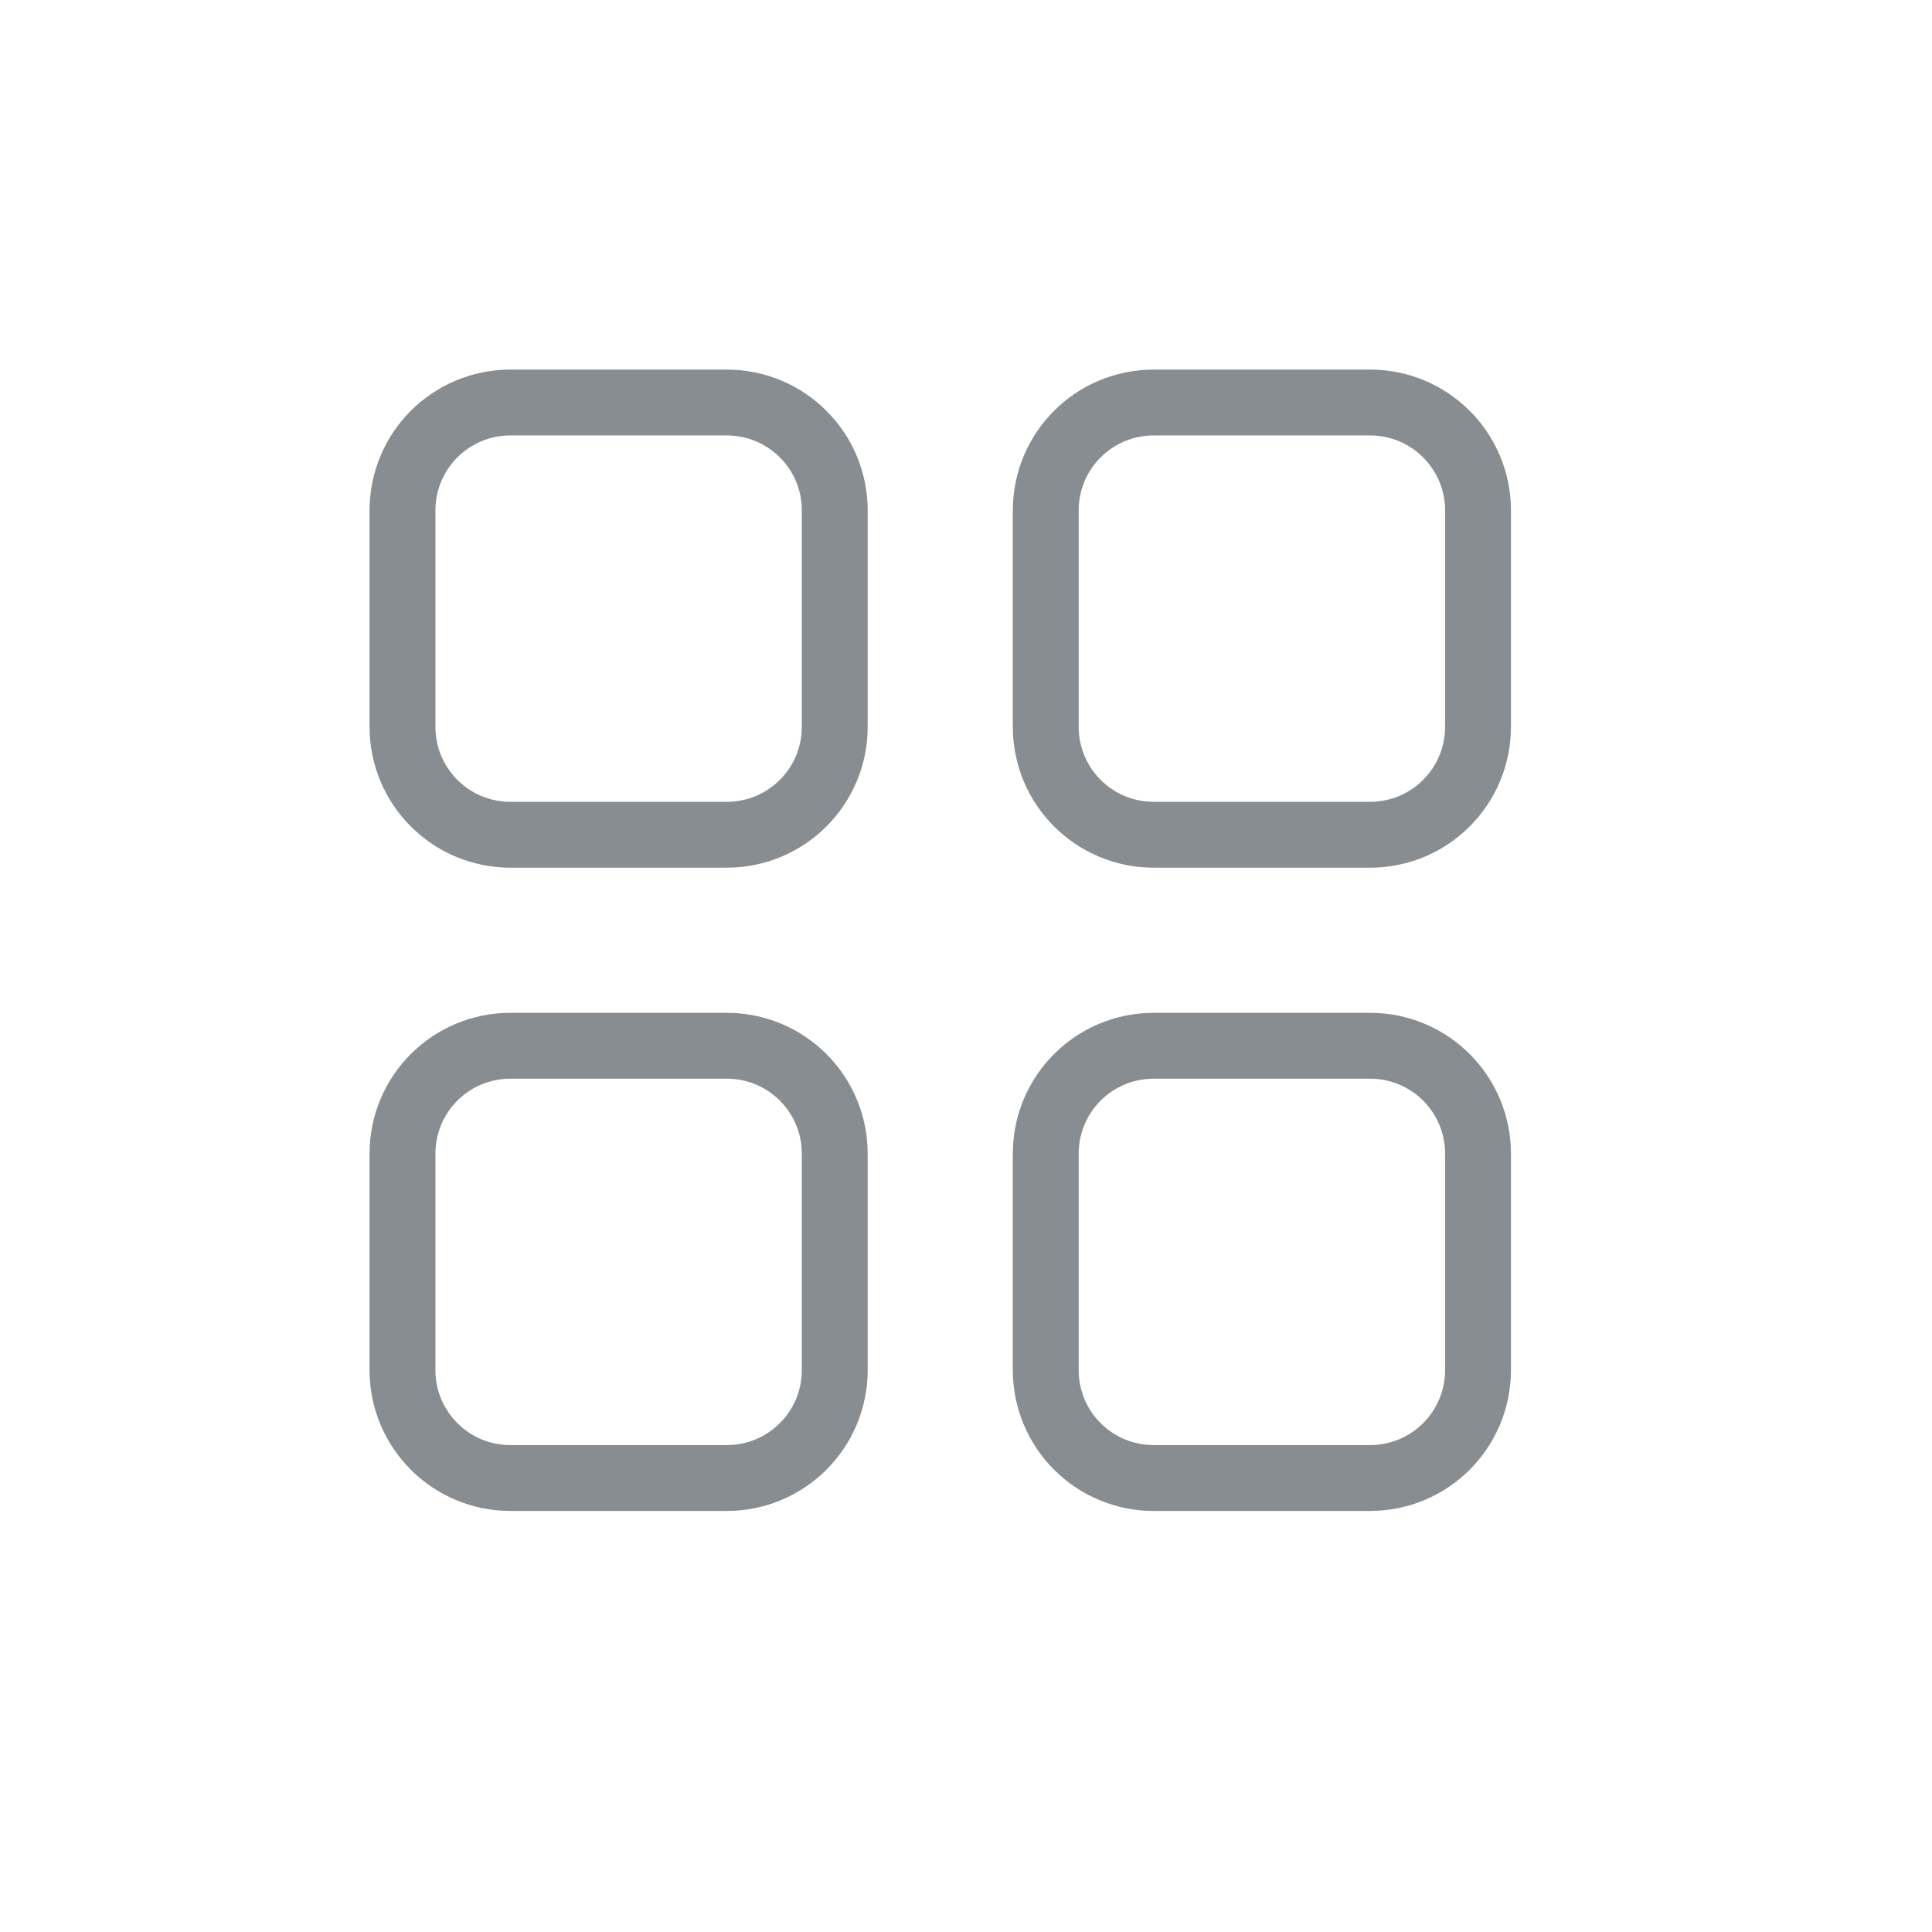
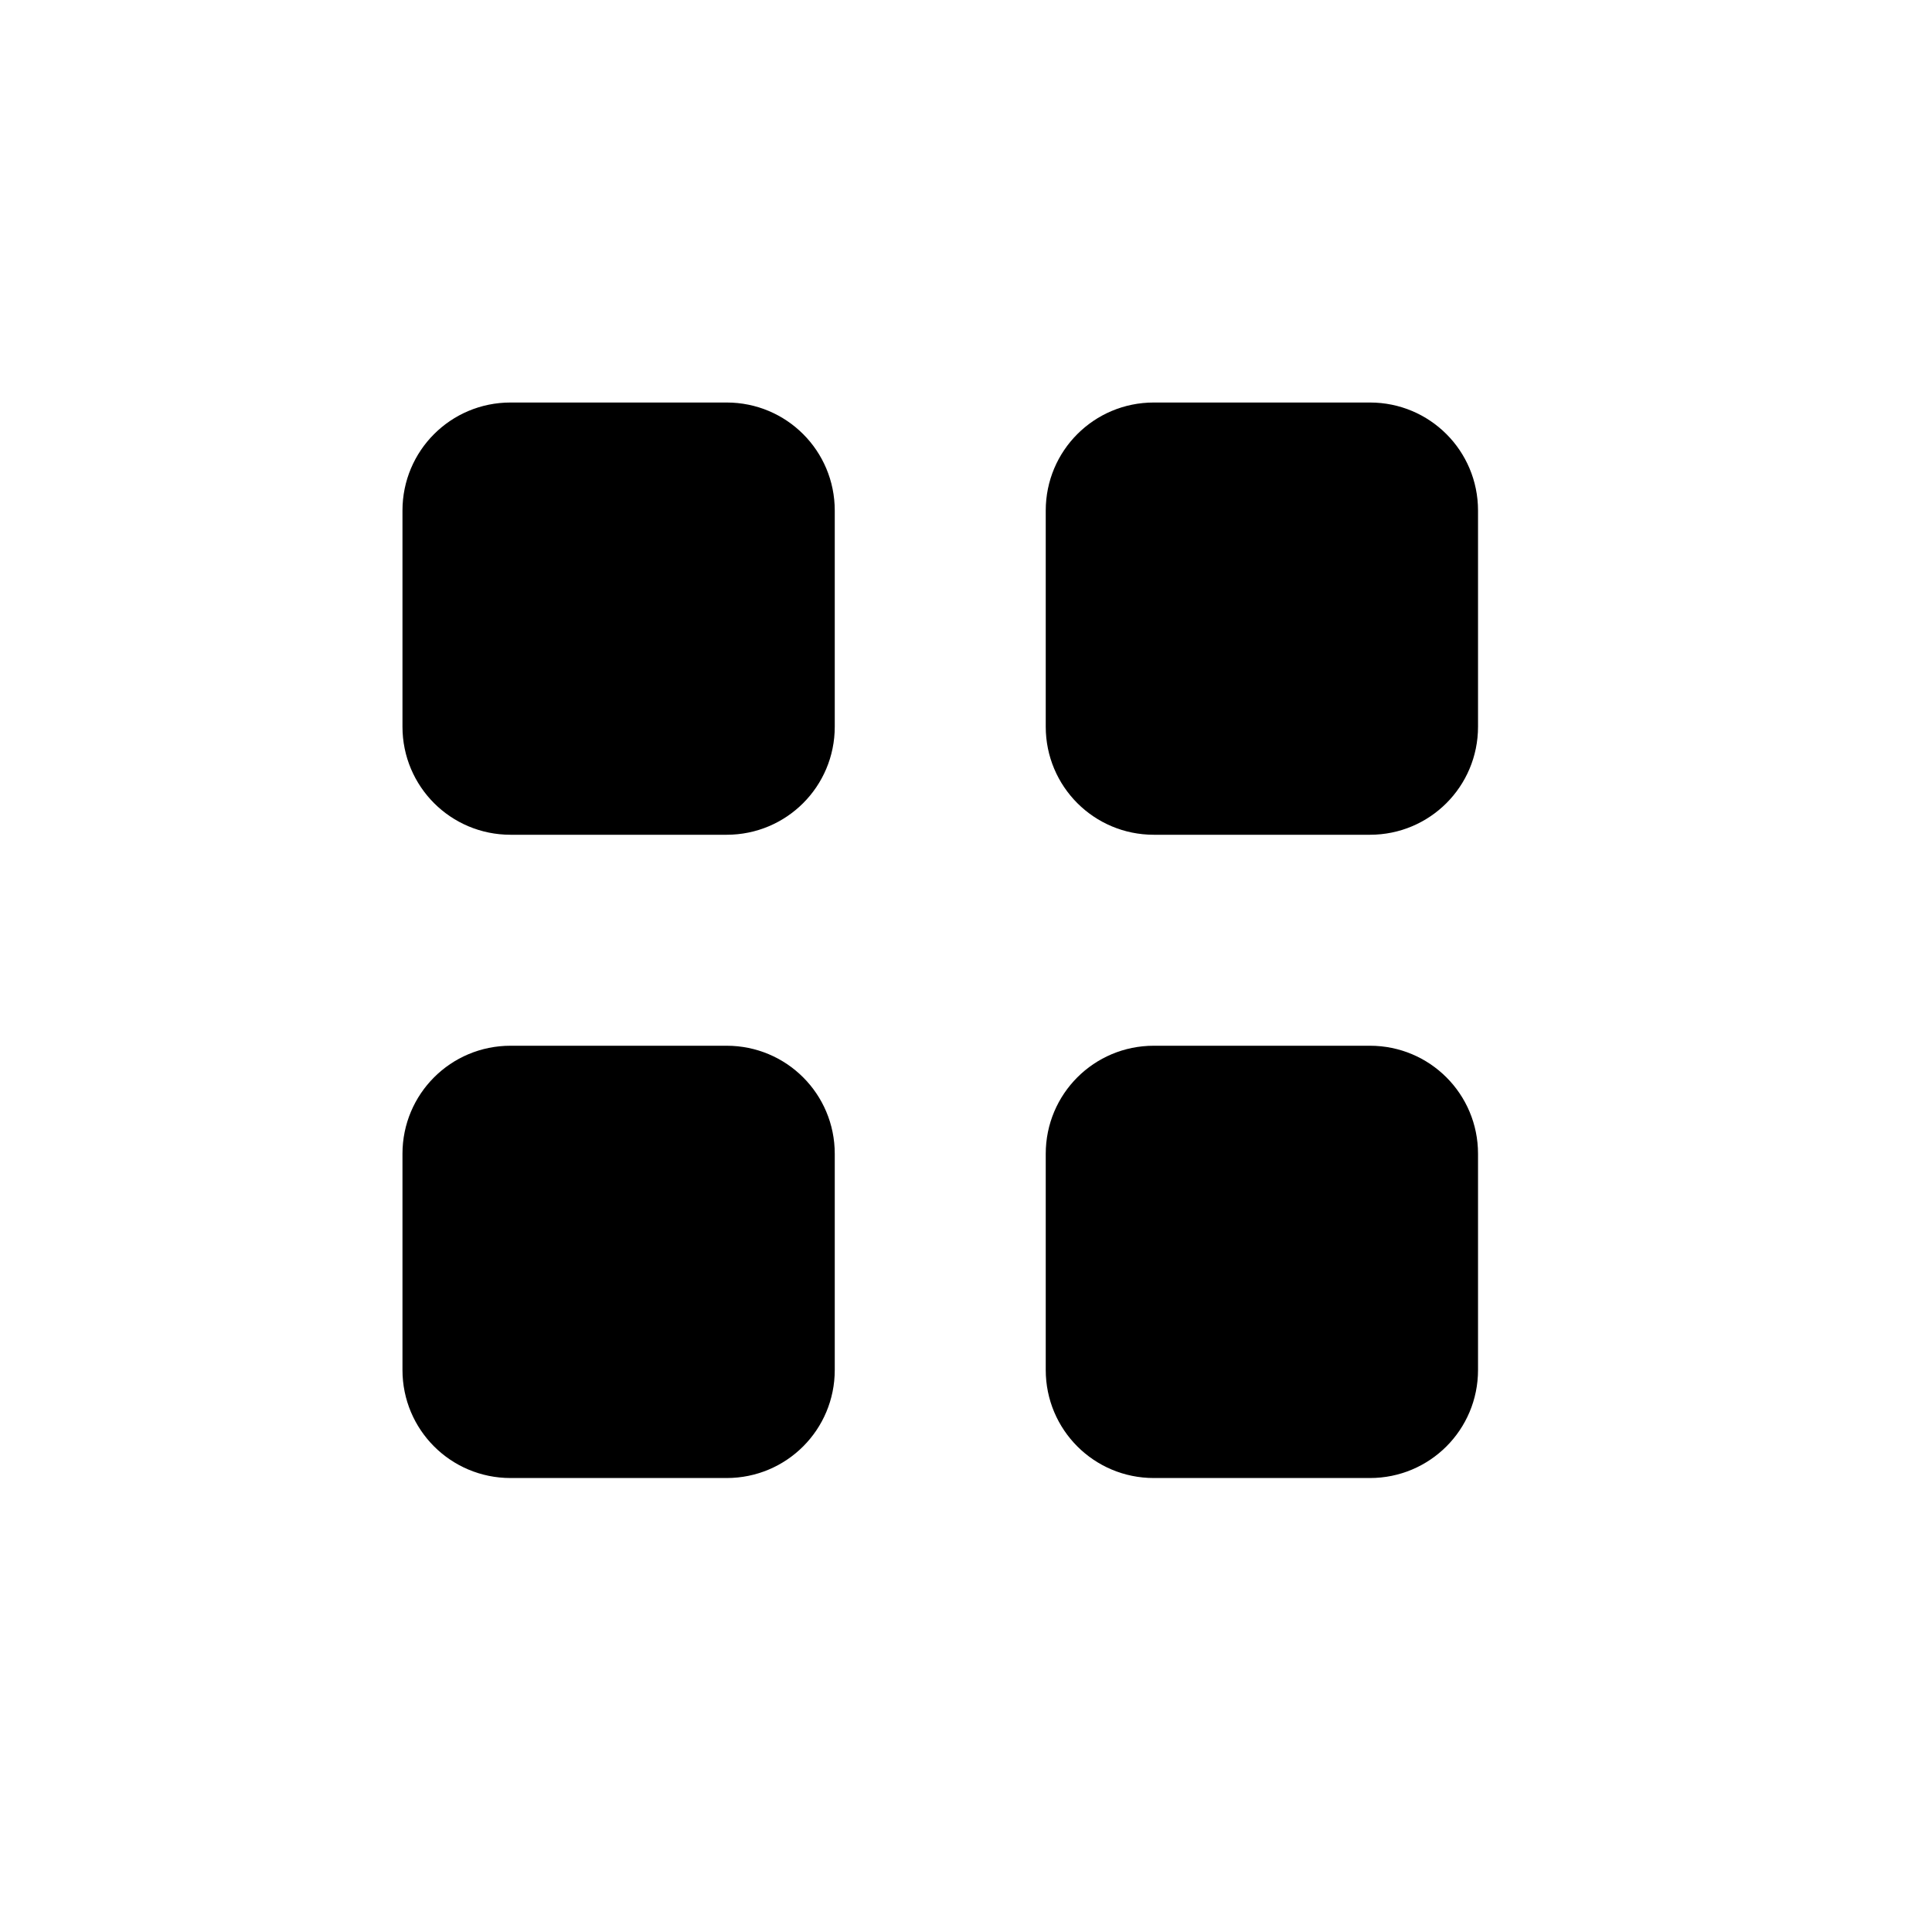
- <svg xmlns="http://www.w3.org/2000/svg" width="44" height="44" viewBox="0 0 44 44" fill="none">
-   <path d="M16.549 19.011H11.627C10.265 19.011 9.166 17.912 9.166 16.55V11.628C9.166 10.265 10.265 9.167 11.627 9.167H16.549C17.912 9.167 19.011 10.265 19.011 11.628V16.55C19.011 17.912 17.912 19.011 16.549 19.011Z" stroke="#888D92" stroke-width="1.5" stroke-linecap="round" stroke-linejoin="round" />
-   <path d="M31.2 19.011H26.277C24.915 19.011 23.816 17.912 23.816 16.55V11.628C23.816 10.265 24.915 9.167 26.277 9.167H31.2C32.562 9.167 33.661 10.265 33.661 11.628V16.55C33.661 17.912 32.562 19.011 31.2 19.011Z" stroke="#888D92" stroke-width="1.5" stroke-linecap="round" stroke-linejoin="round" />
-   <path d="M16.549 33.661H11.627C10.265 33.661 9.166 32.562 9.166 31.2V26.277C9.166 24.915 10.265 23.816 11.627 23.816H16.549C17.912 23.816 19.011 24.915 19.011 26.277V31.2C19.011 32.562 17.912 33.661 16.549 33.661Z" stroke="#888D92" stroke-width="1.5" stroke-linecap="round" stroke-linejoin="round" />
-   <path d="M31.2 33.661H26.277C24.915 33.661 23.816 32.562 23.816 31.2V26.277C23.816 24.915 24.915 23.816 26.277 23.816H31.2C32.562 23.816 33.661 24.915 33.661 26.277V31.2C33.661 32.562 32.562 33.661 31.2 33.661Z" stroke="#888D92" stroke-width="1.5" stroke-linecap="round" stroke-linejoin="round" />
+ <svg xmlns="http://www.w3.org/2000/svg" width="44" height="44" viewBox="0 0 44 44">
+   <path d="M16.549 19.011H11.627C10.265 19.011 9.166 17.912 9.166 16.55V11.628C9.166 10.265 10.265 9.167 11.627 9.167H16.549C17.912 9.167 19.011 10.265 19.011 11.628V16.55C19.011 17.912 17.912 19.011 16.549 19.011Z" stroke-width="1.5" stroke-linecap="round" stroke-linejoin="round" />
+   <path d="M31.2 19.011H26.277C24.915 19.011 23.816 17.912 23.816 16.55V11.628C23.816 10.265 24.915 9.167 26.277 9.167H31.2C32.562 9.167 33.661 10.265 33.661 11.628V16.55C33.661 17.912 32.562 19.011 31.2 19.011Z" stroke-width="1.5" stroke-linecap="round" stroke-linejoin="round" />
+   <path d="M16.549 33.661H11.627C10.265 33.661 9.166 32.562 9.166 31.2V26.277C9.166 24.915 10.265 23.816 11.627 23.816H16.549C17.912 23.816 19.011 24.915 19.011 26.277V31.2C19.011 32.562 17.912 33.661 16.549 33.661Z" stroke-width="1.5" stroke-linecap="round" stroke-linejoin="round" />
+   <path d="M31.2 33.661H26.277C24.915 33.661 23.816 32.562 23.816 31.2V26.277C23.816 24.915 24.915 23.816 26.277 23.816H31.2C32.562 23.816 33.661 24.915 33.661 26.277V31.2C33.661 32.562 32.562 33.661 31.2 33.661Z" stroke-width="1.5" stroke-linecap="round" stroke-linejoin="round" />
</svg>
